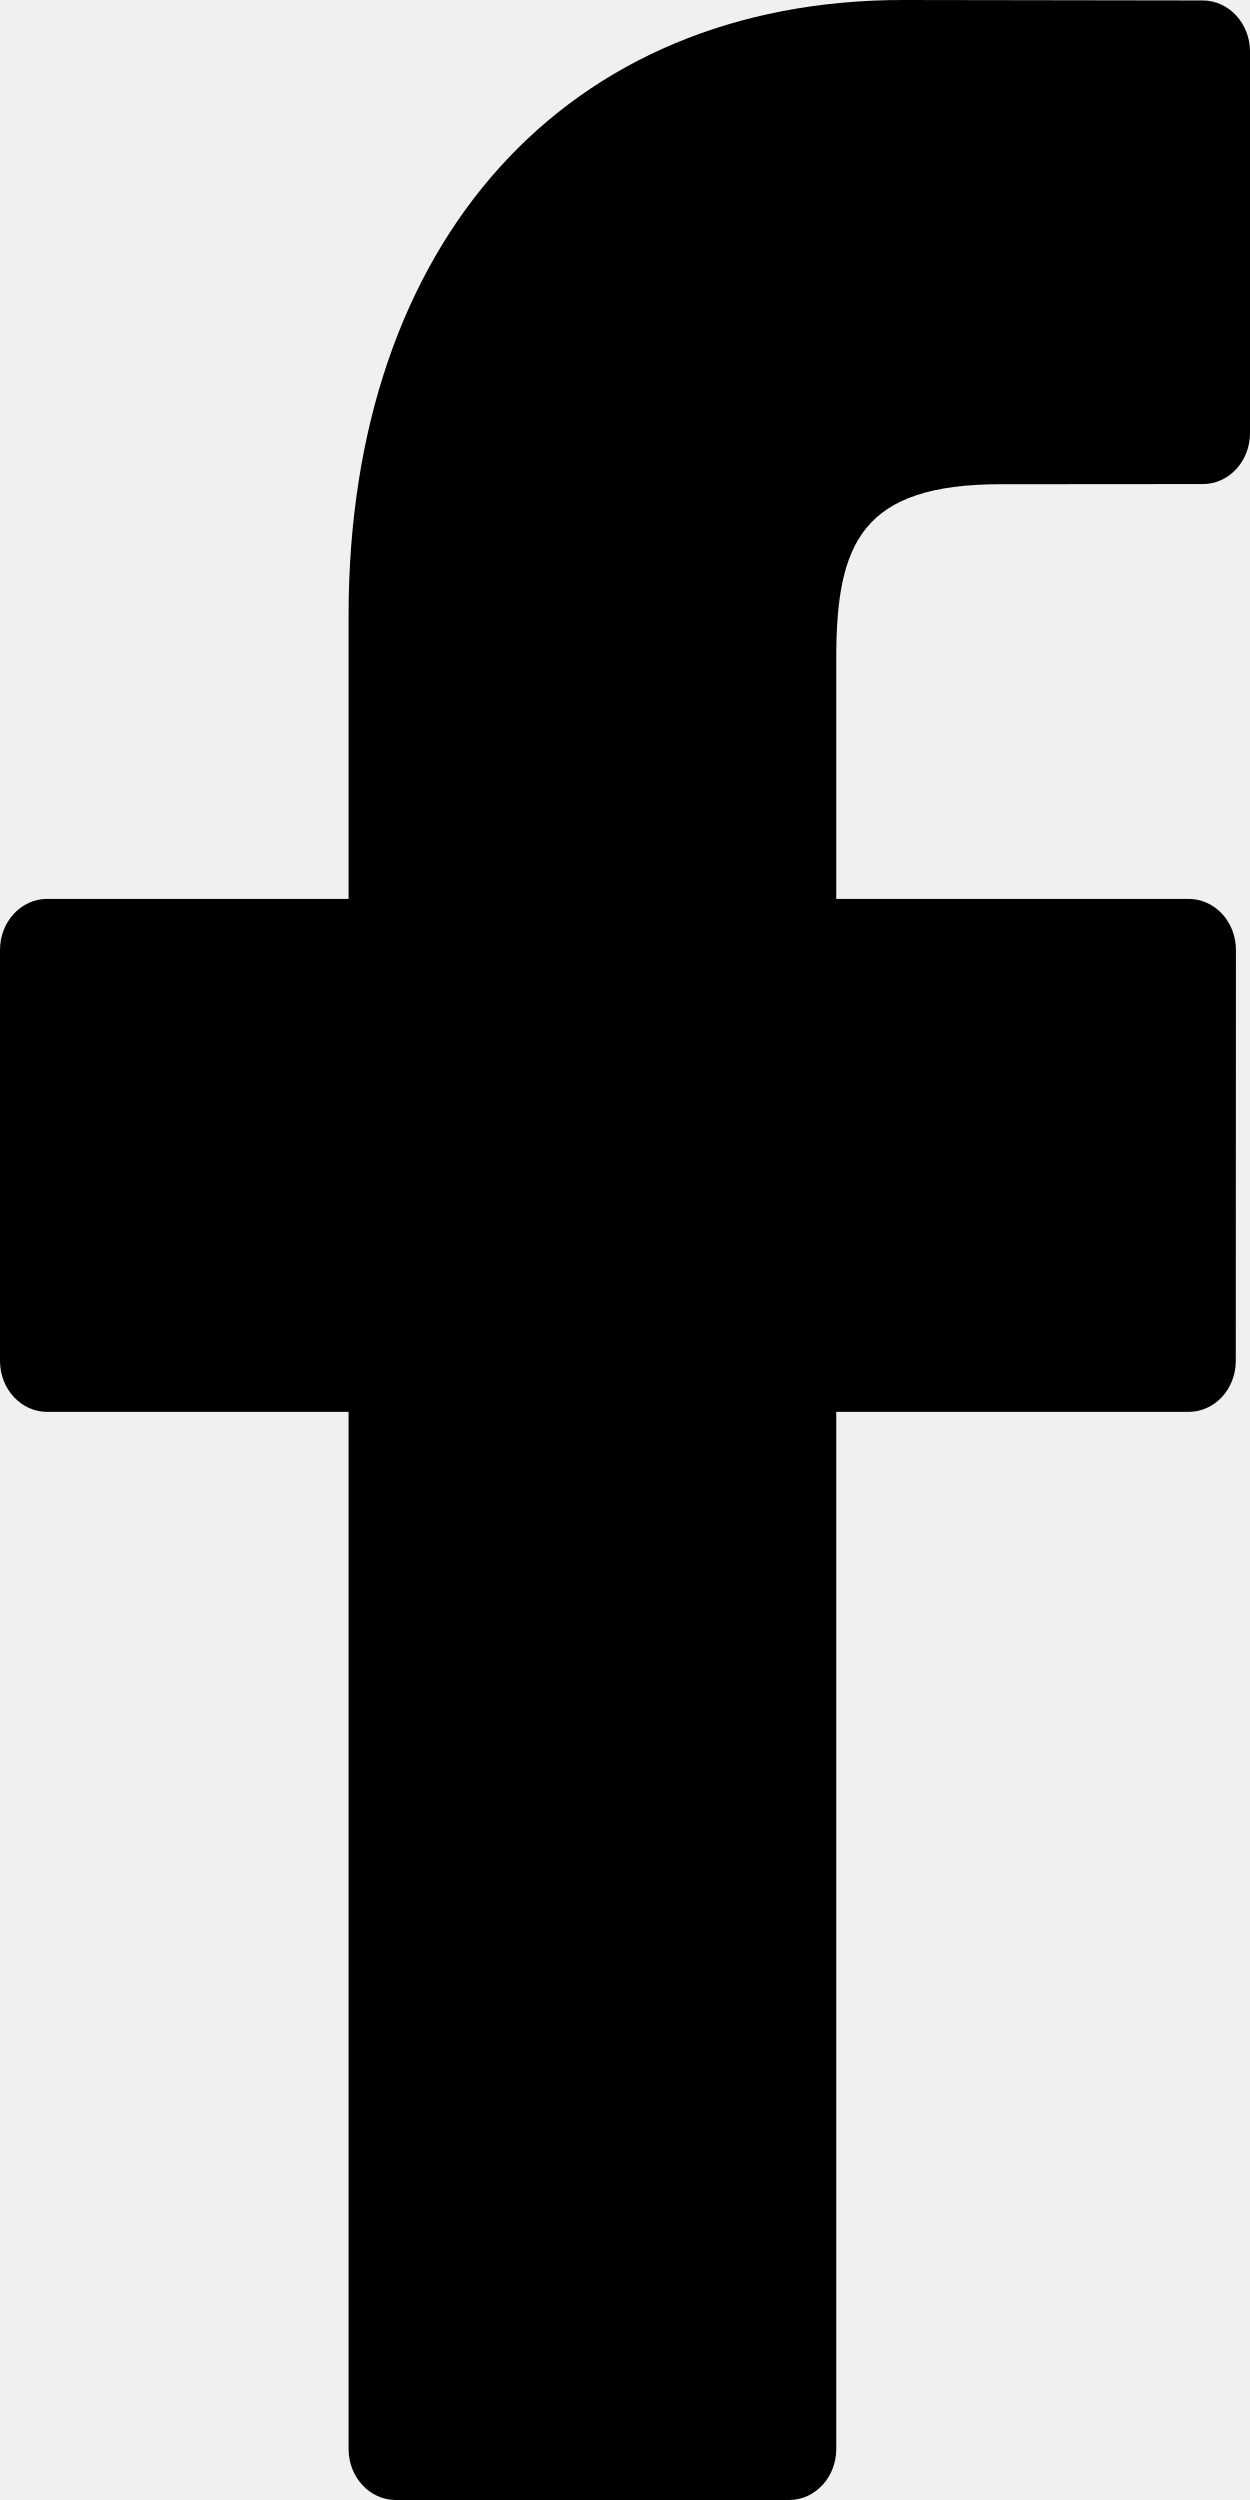
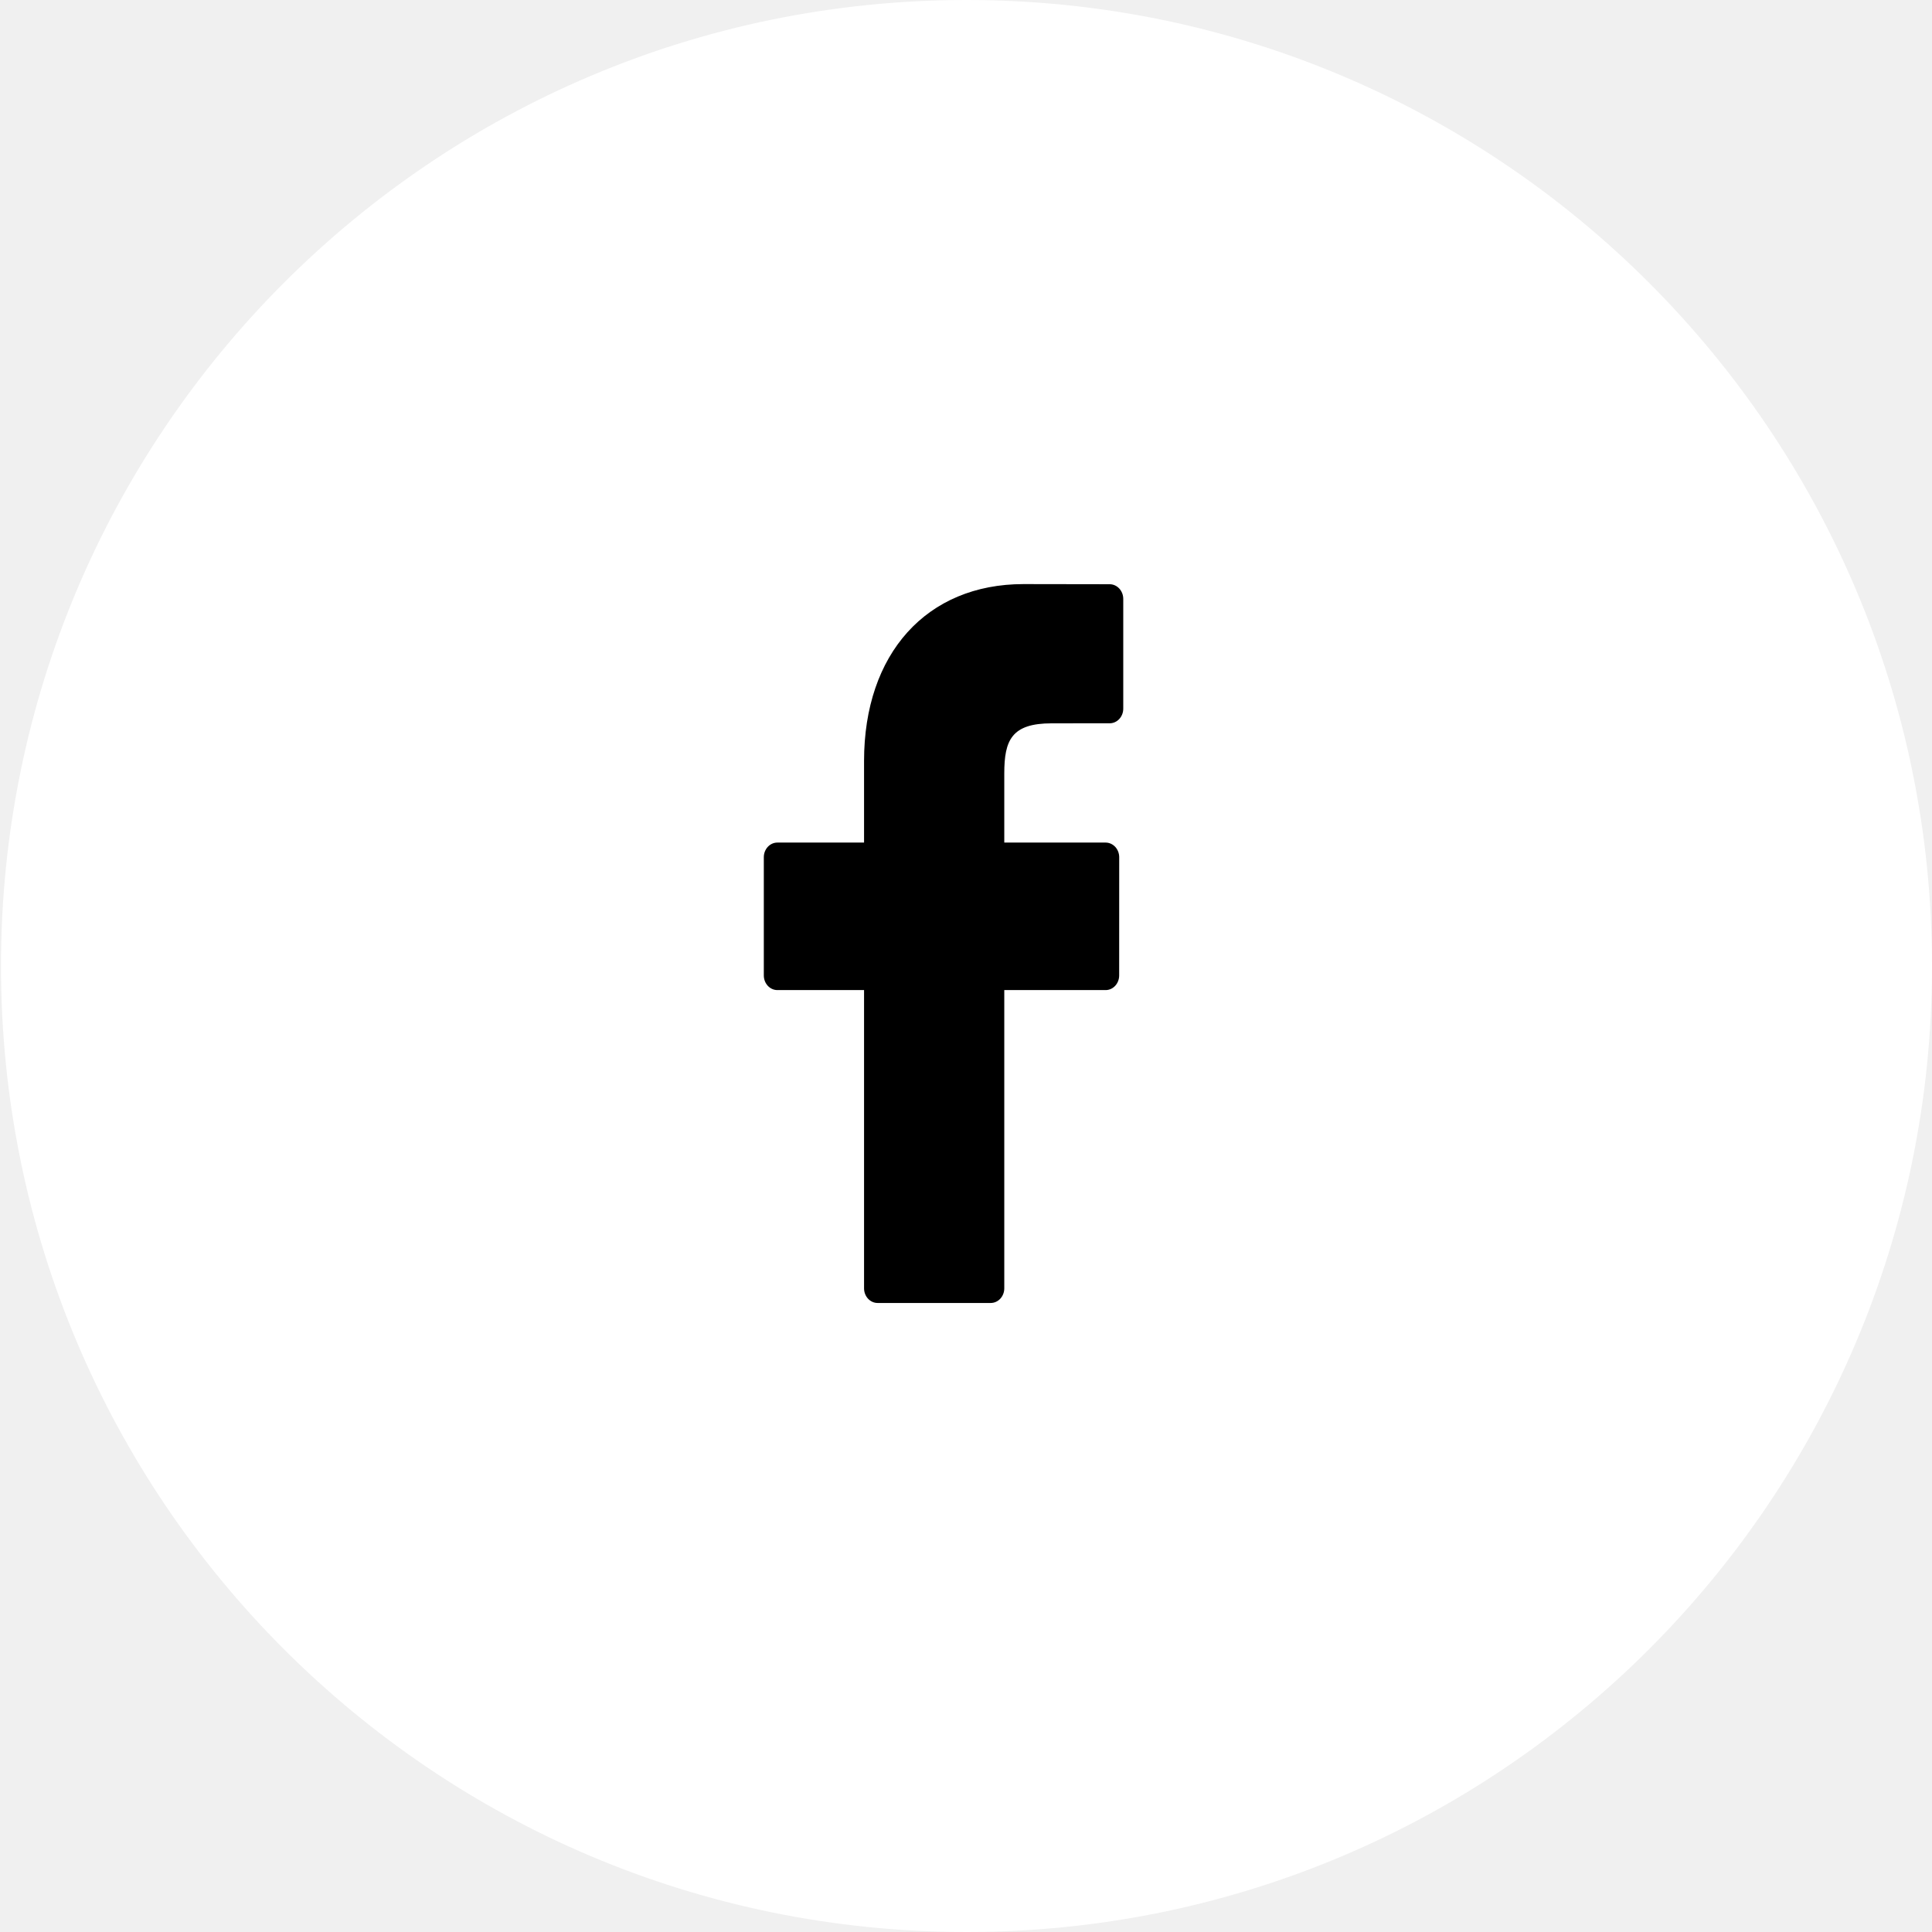
- <svg xmlns="http://www.w3.org/2000/svg" width="8" height="16" viewBox="0 0 8 16" fill="none">
-   <path d="M7.699 0.003L5.78 0C3.624 0 2.231 1.546 2.231 3.938V5.753H0.302C0.135 5.753 0 5.899 0 6.08V8.71C0 8.89 0.135 9.036 0.302 9.036H2.231V15.674C2.231 15.854 2.366 16 2.533 16H5.05C5.217 16 5.352 15.854 5.352 15.674V9.036H7.607C7.774 9.036 7.909 8.89 7.909 8.71L7.91 6.08C7.91 5.993 7.878 5.91 7.822 5.849C7.765 5.788 7.688 5.753 7.608 5.753H5.352V4.214C5.352 3.474 5.515 3.099 6.406 3.099L7.698 3.098C7.865 3.098 8 2.952 8 2.772V0.33C8 0.15 7.865 0.004 7.699 0.003Z" fill="black" />
+ <svg xmlns="http://www.w3.org/2000/svg" width="43" height="43" viewBox="0 0 43 43" fill="none">
+   <ellipse cx="21.511" cy="21.5" rx="21.489" ry="21.5" fill="white" />
+   <path d="M24.699 13.003L22.78 13C20.624 13 19.231 14.546 19.231 16.938V18.753H17.302C17.135 18.753 17 18.899 17 19.079V21.71C17 21.89 17.135 22.036 17.302 22.036H19.231V28.674C19.231 28.854 19.366 29 19.533 29H22.05C22.217 29 22.352 28.854 22.352 28.674V22.036H24.608C24.774 22.036 24.909 21.89 24.909 21.71L24.91 19.079C24.91 18.993 24.878 18.91 24.822 18.849C24.765 18.788 24.688 18.753 24.608 18.753H22.352V17.214C22.352 16.474 22.515 16.099 23.406 16.099L24.698 16.098C24.865 16.098 25 15.952 25 15.772V13.33C25 13.15 24.865 13.004 24.699 13.003Z" fill="black" />
</svg>
